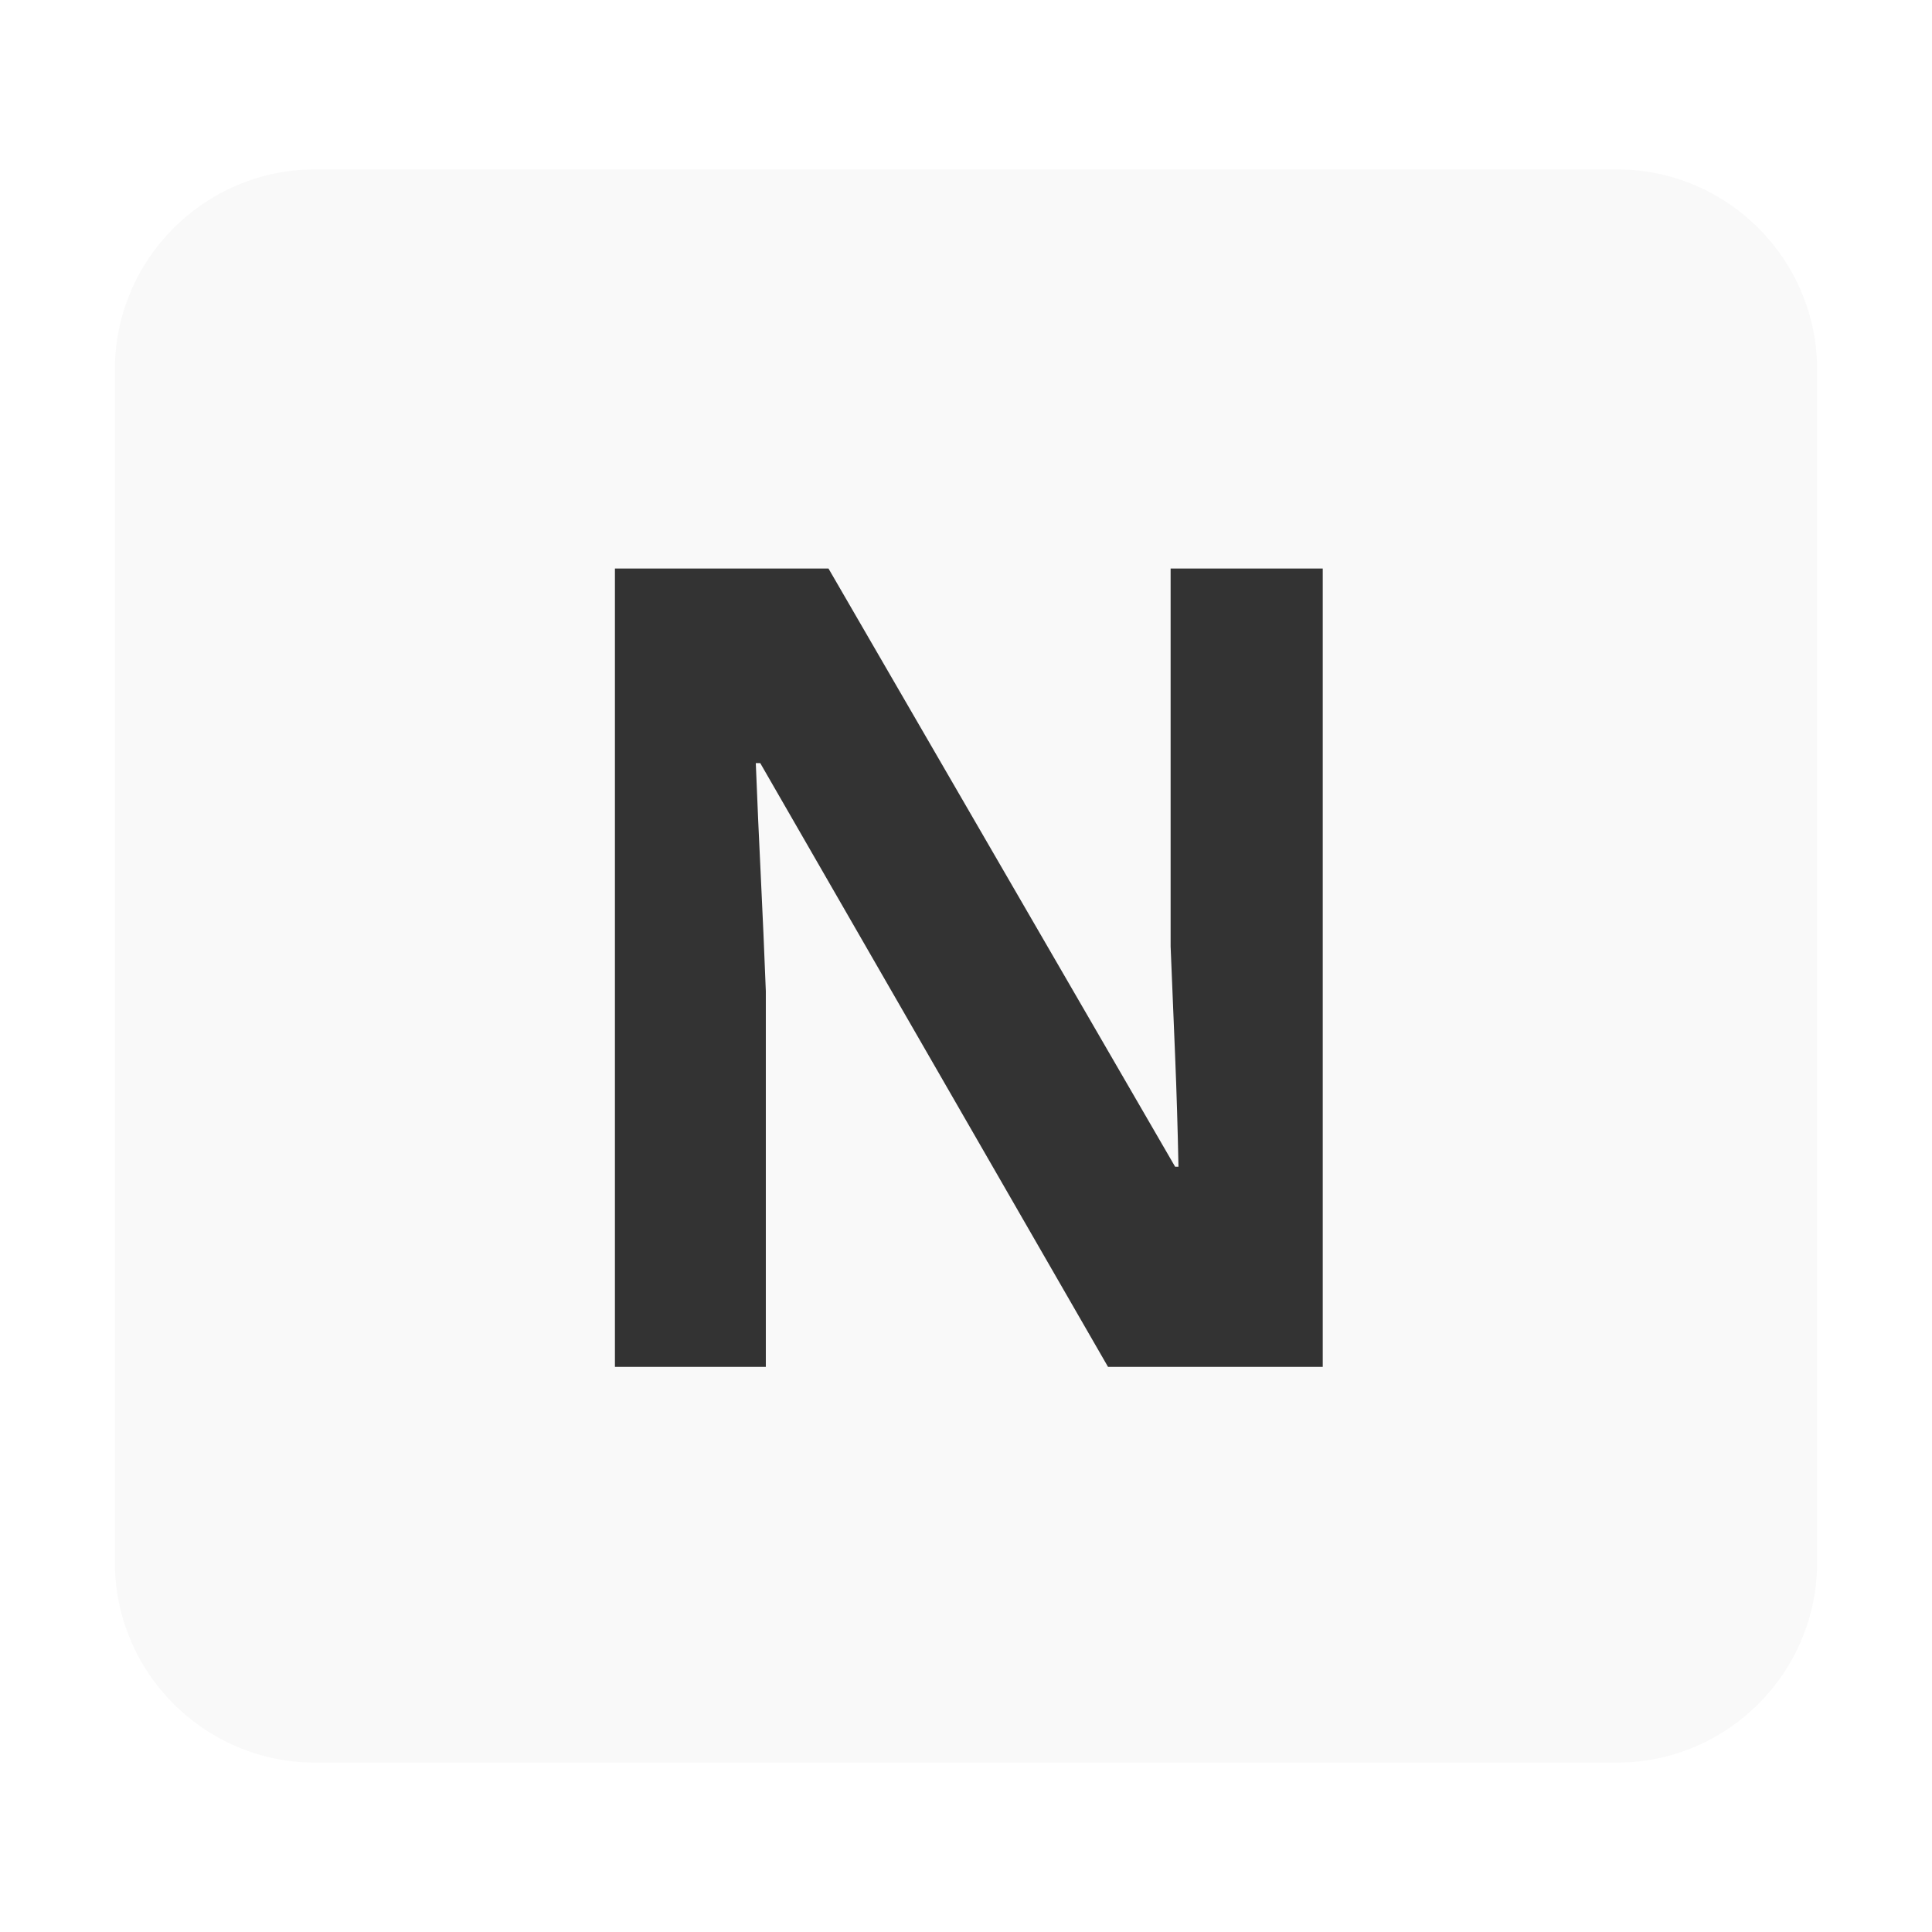
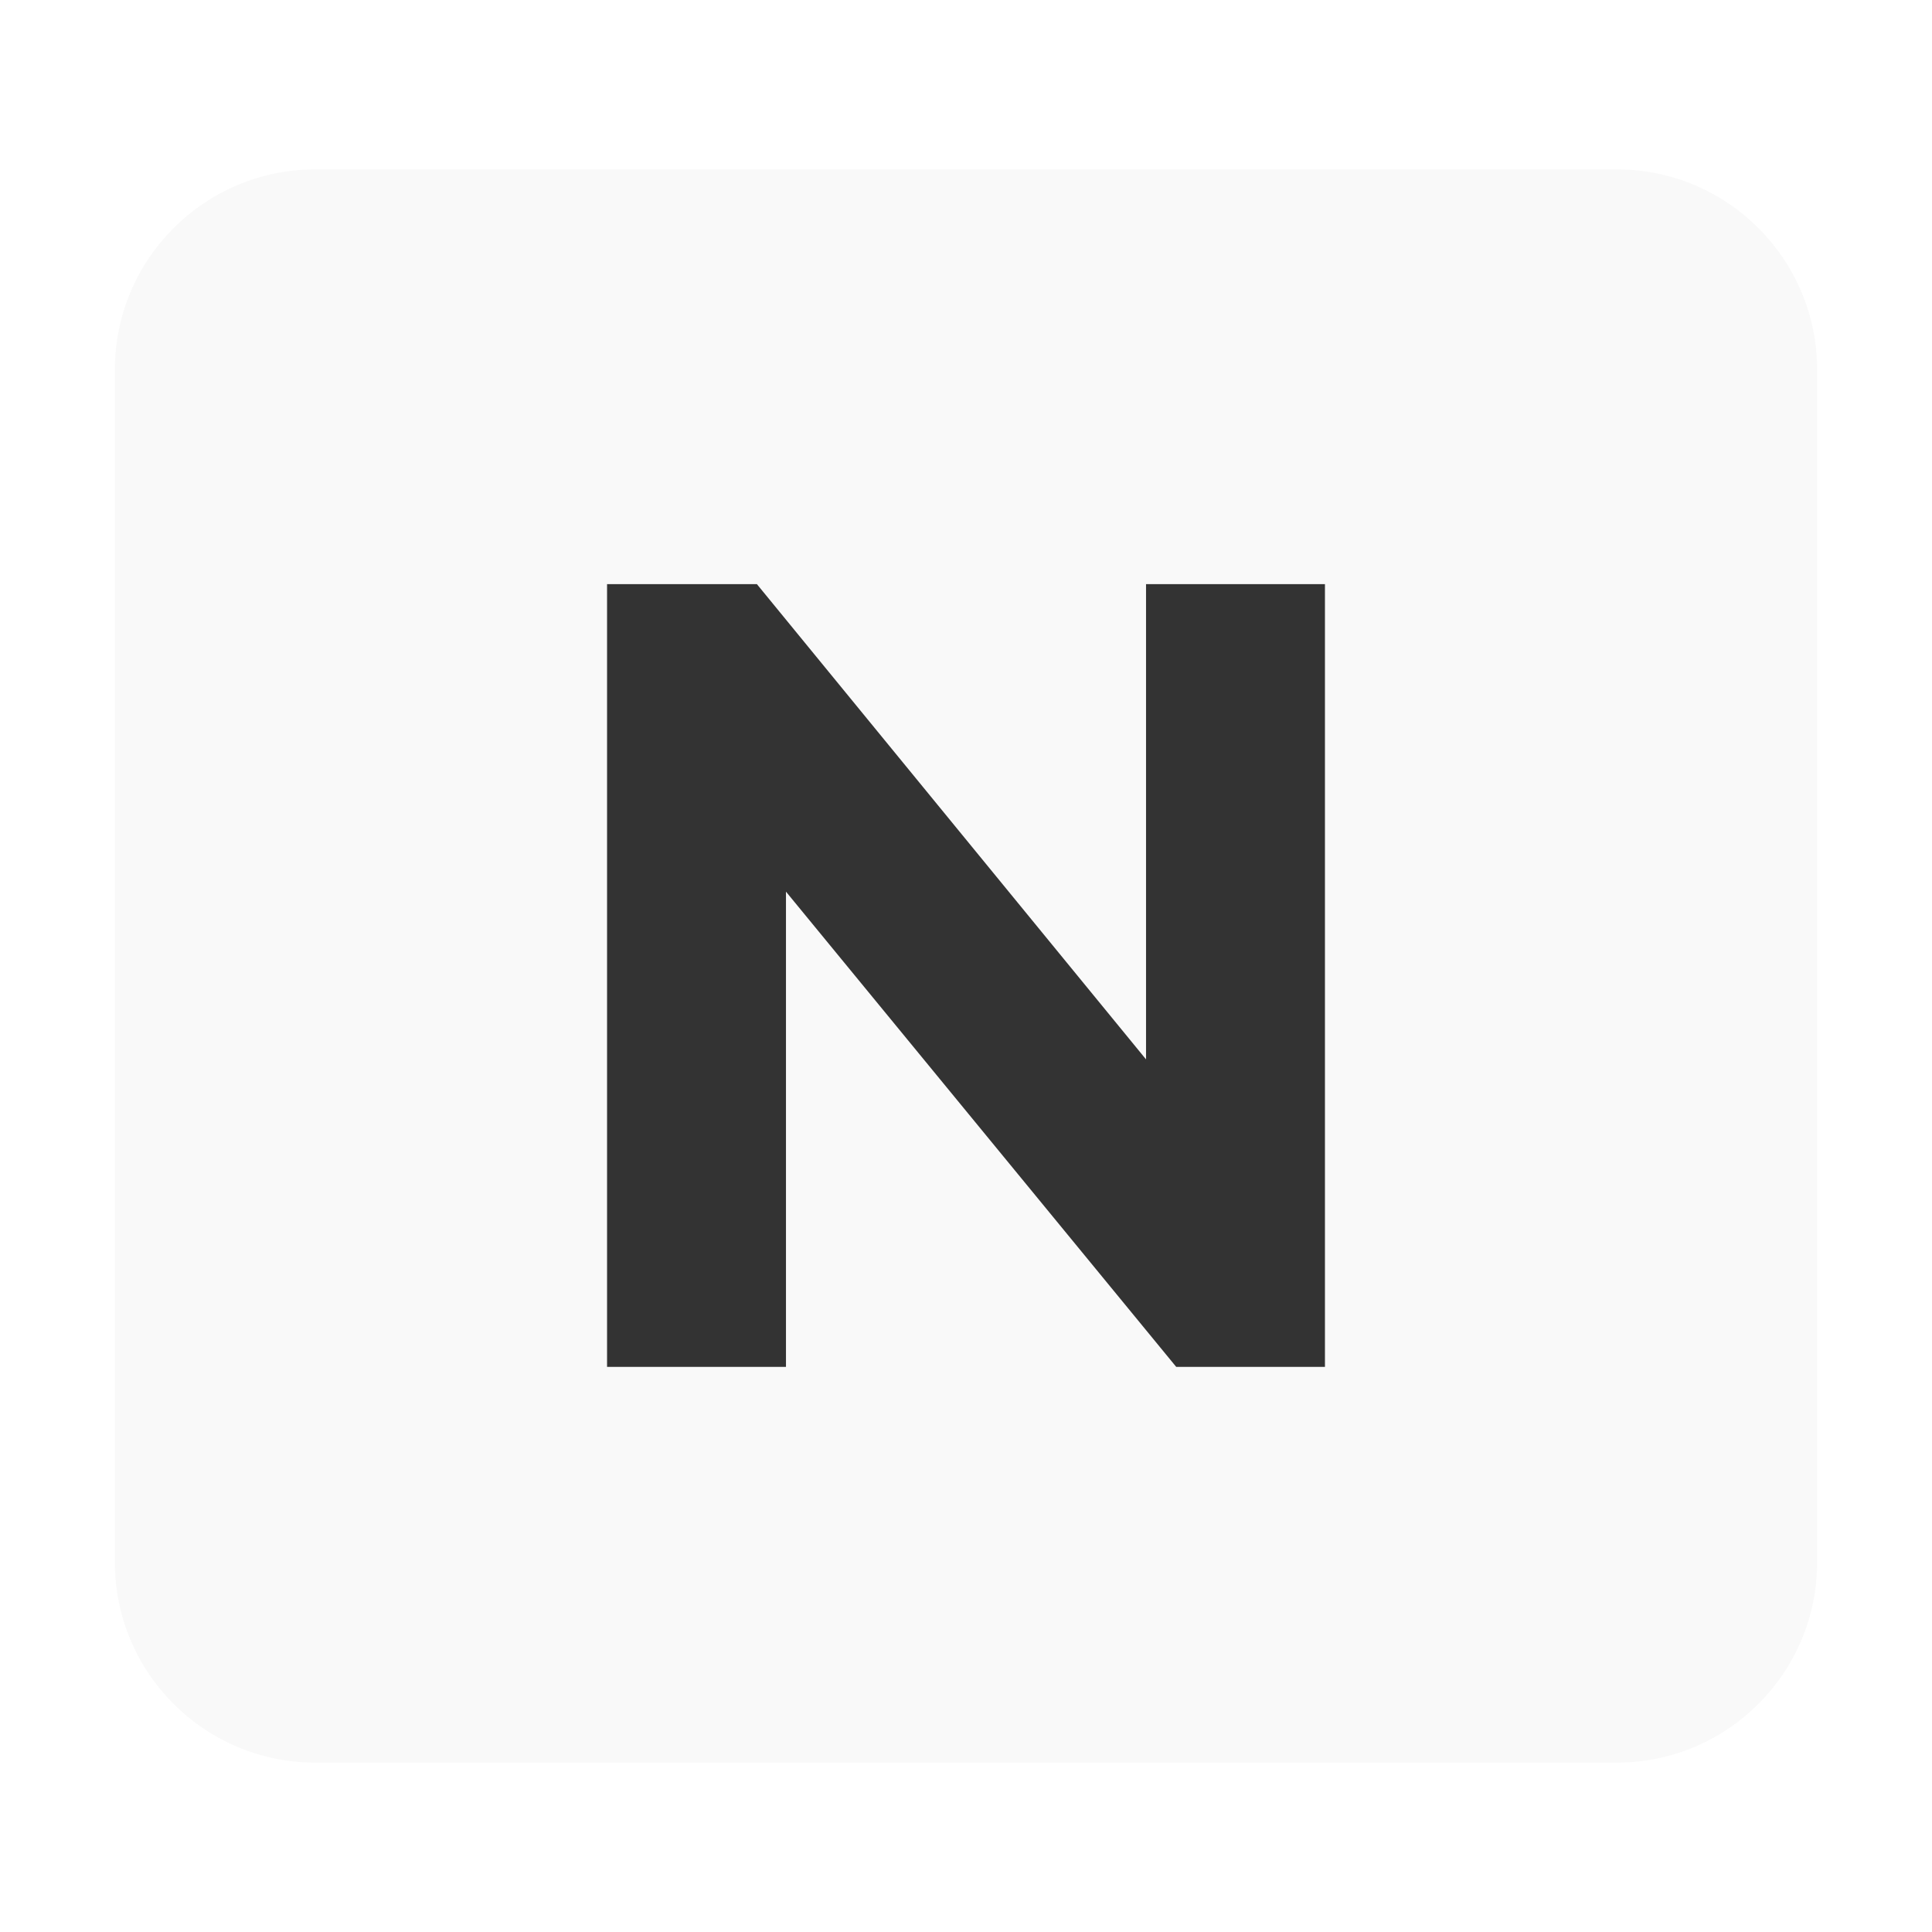
- <svg xmlns="http://www.w3.org/2000/svg" xmlns:ns1="https://boxy-svg.com" viewBox="0 0 500 500">
-   <defs>
+ <svg xmlns="http://www.w3.org/2000/svg" xmlns:ns1="https://boxy-svg.com" viewBox="0 0 500 500" version="1.1" id="svg1">
+   <defs id="defs1">
    <ns1:grid x="0" y="0" width="32.961" height="27.374" />
  </defs>
-   <rect x="29.729" y="43.835" width="440.542" height="412.331" style="stroke: rgb(0, 0, 0); stroke-linejoin: round; stroke-linecap: round; stroke-opacity: 0; paint-order: fill; fill: rgb(249, 249, 249);" rx="51.875" ry="51.875" />
-   <text style="fill: rgb(51, 51, 51); font-family: Montserrat; font-size: 256px; font-weight: 700; white-space: pre;" transform="matrix(1.130435, 0, 0, 1.130435, -128.0945, 86.25388)">
-     <tspan x="231.045" y="236.632">N</tspan>
-   </text>
+   <rect x="29.729" y="43.835" width="440.542" height="412.331" style="stroke: rgb(0, 0, 0); stroke-linejoin: round; stroke-linecap: round; stroke-opacity: 0; paint-order: fill; fill: rgb(249, 249, 249);" rx="51.875" ry="51.875" id="rect1" />
+   <path d="M 375.685,166.232 286.597,57.432 H 252.293 V 236.632 h 40.96 v -108.8 l 89.344,108.8 h 34.048 V 57.432 h -40.96 z" id="text1" style="font-weight:700;font-size:256px;font-family:Montserrat;white-space:pre;fill:#333333" transform="matrix(1.130435, 0, 0, 1.130435, -128.0945, 86.25388)" aria-label="N" />
</svg>
